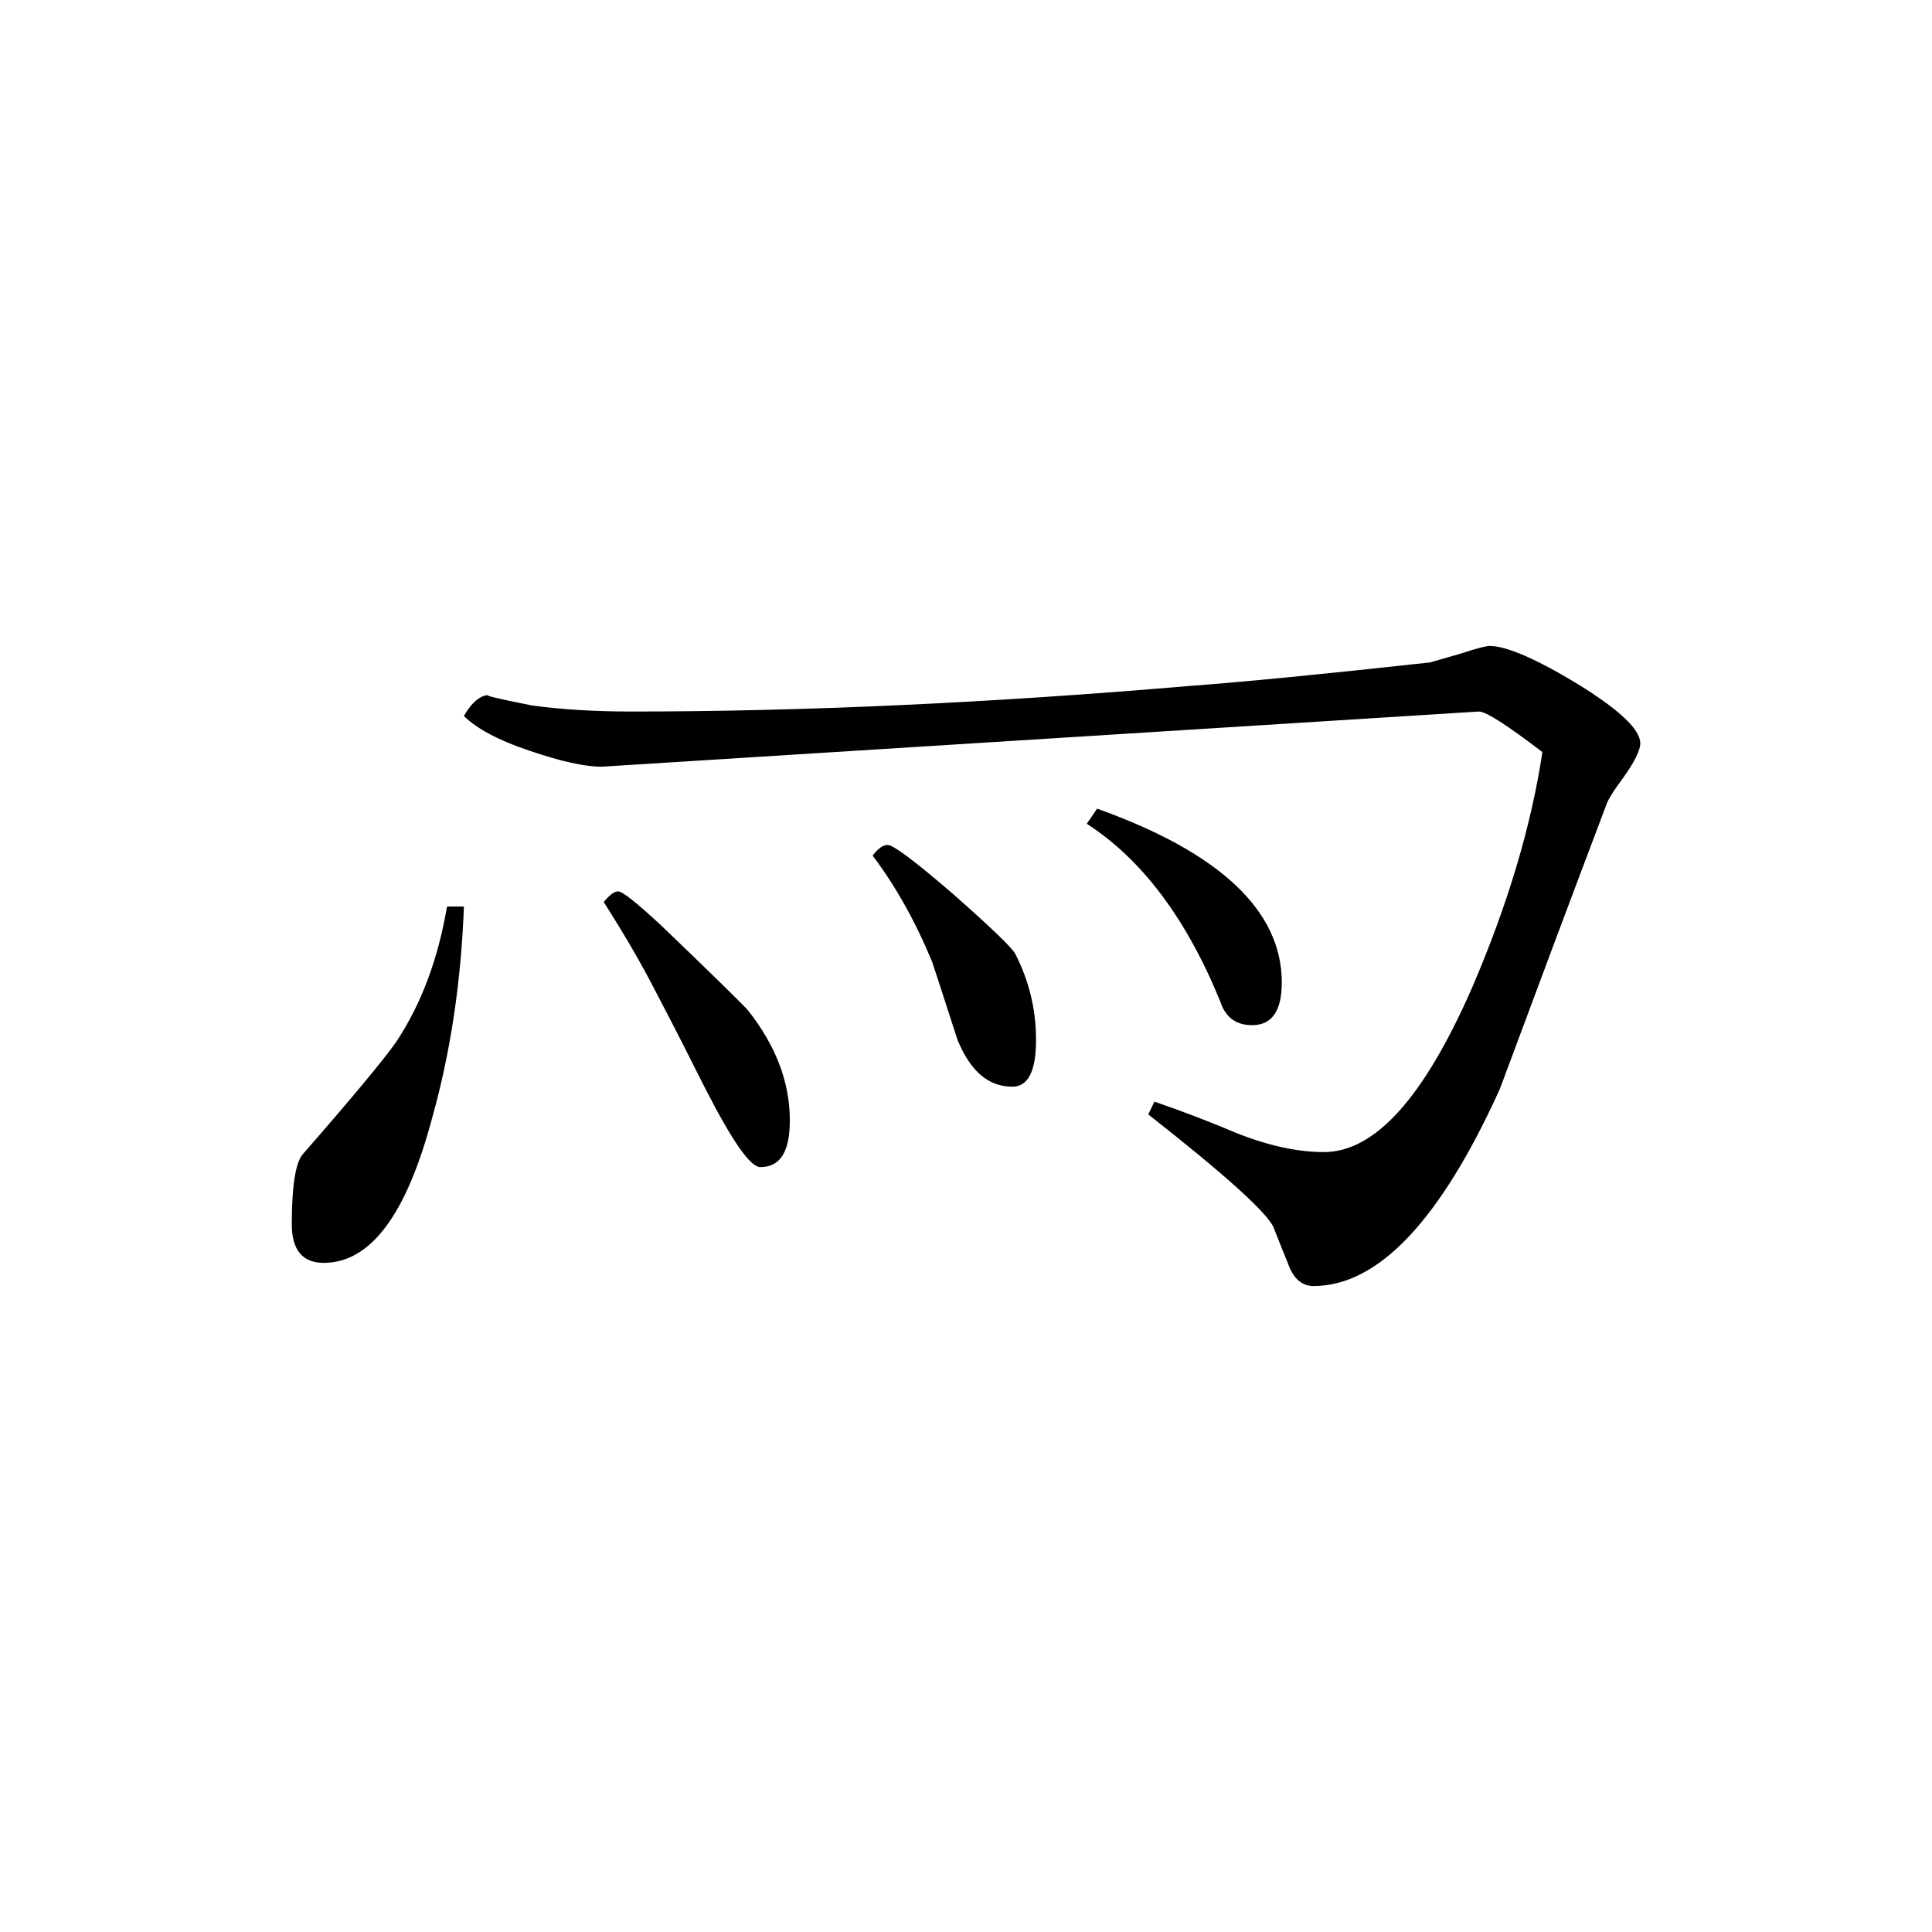
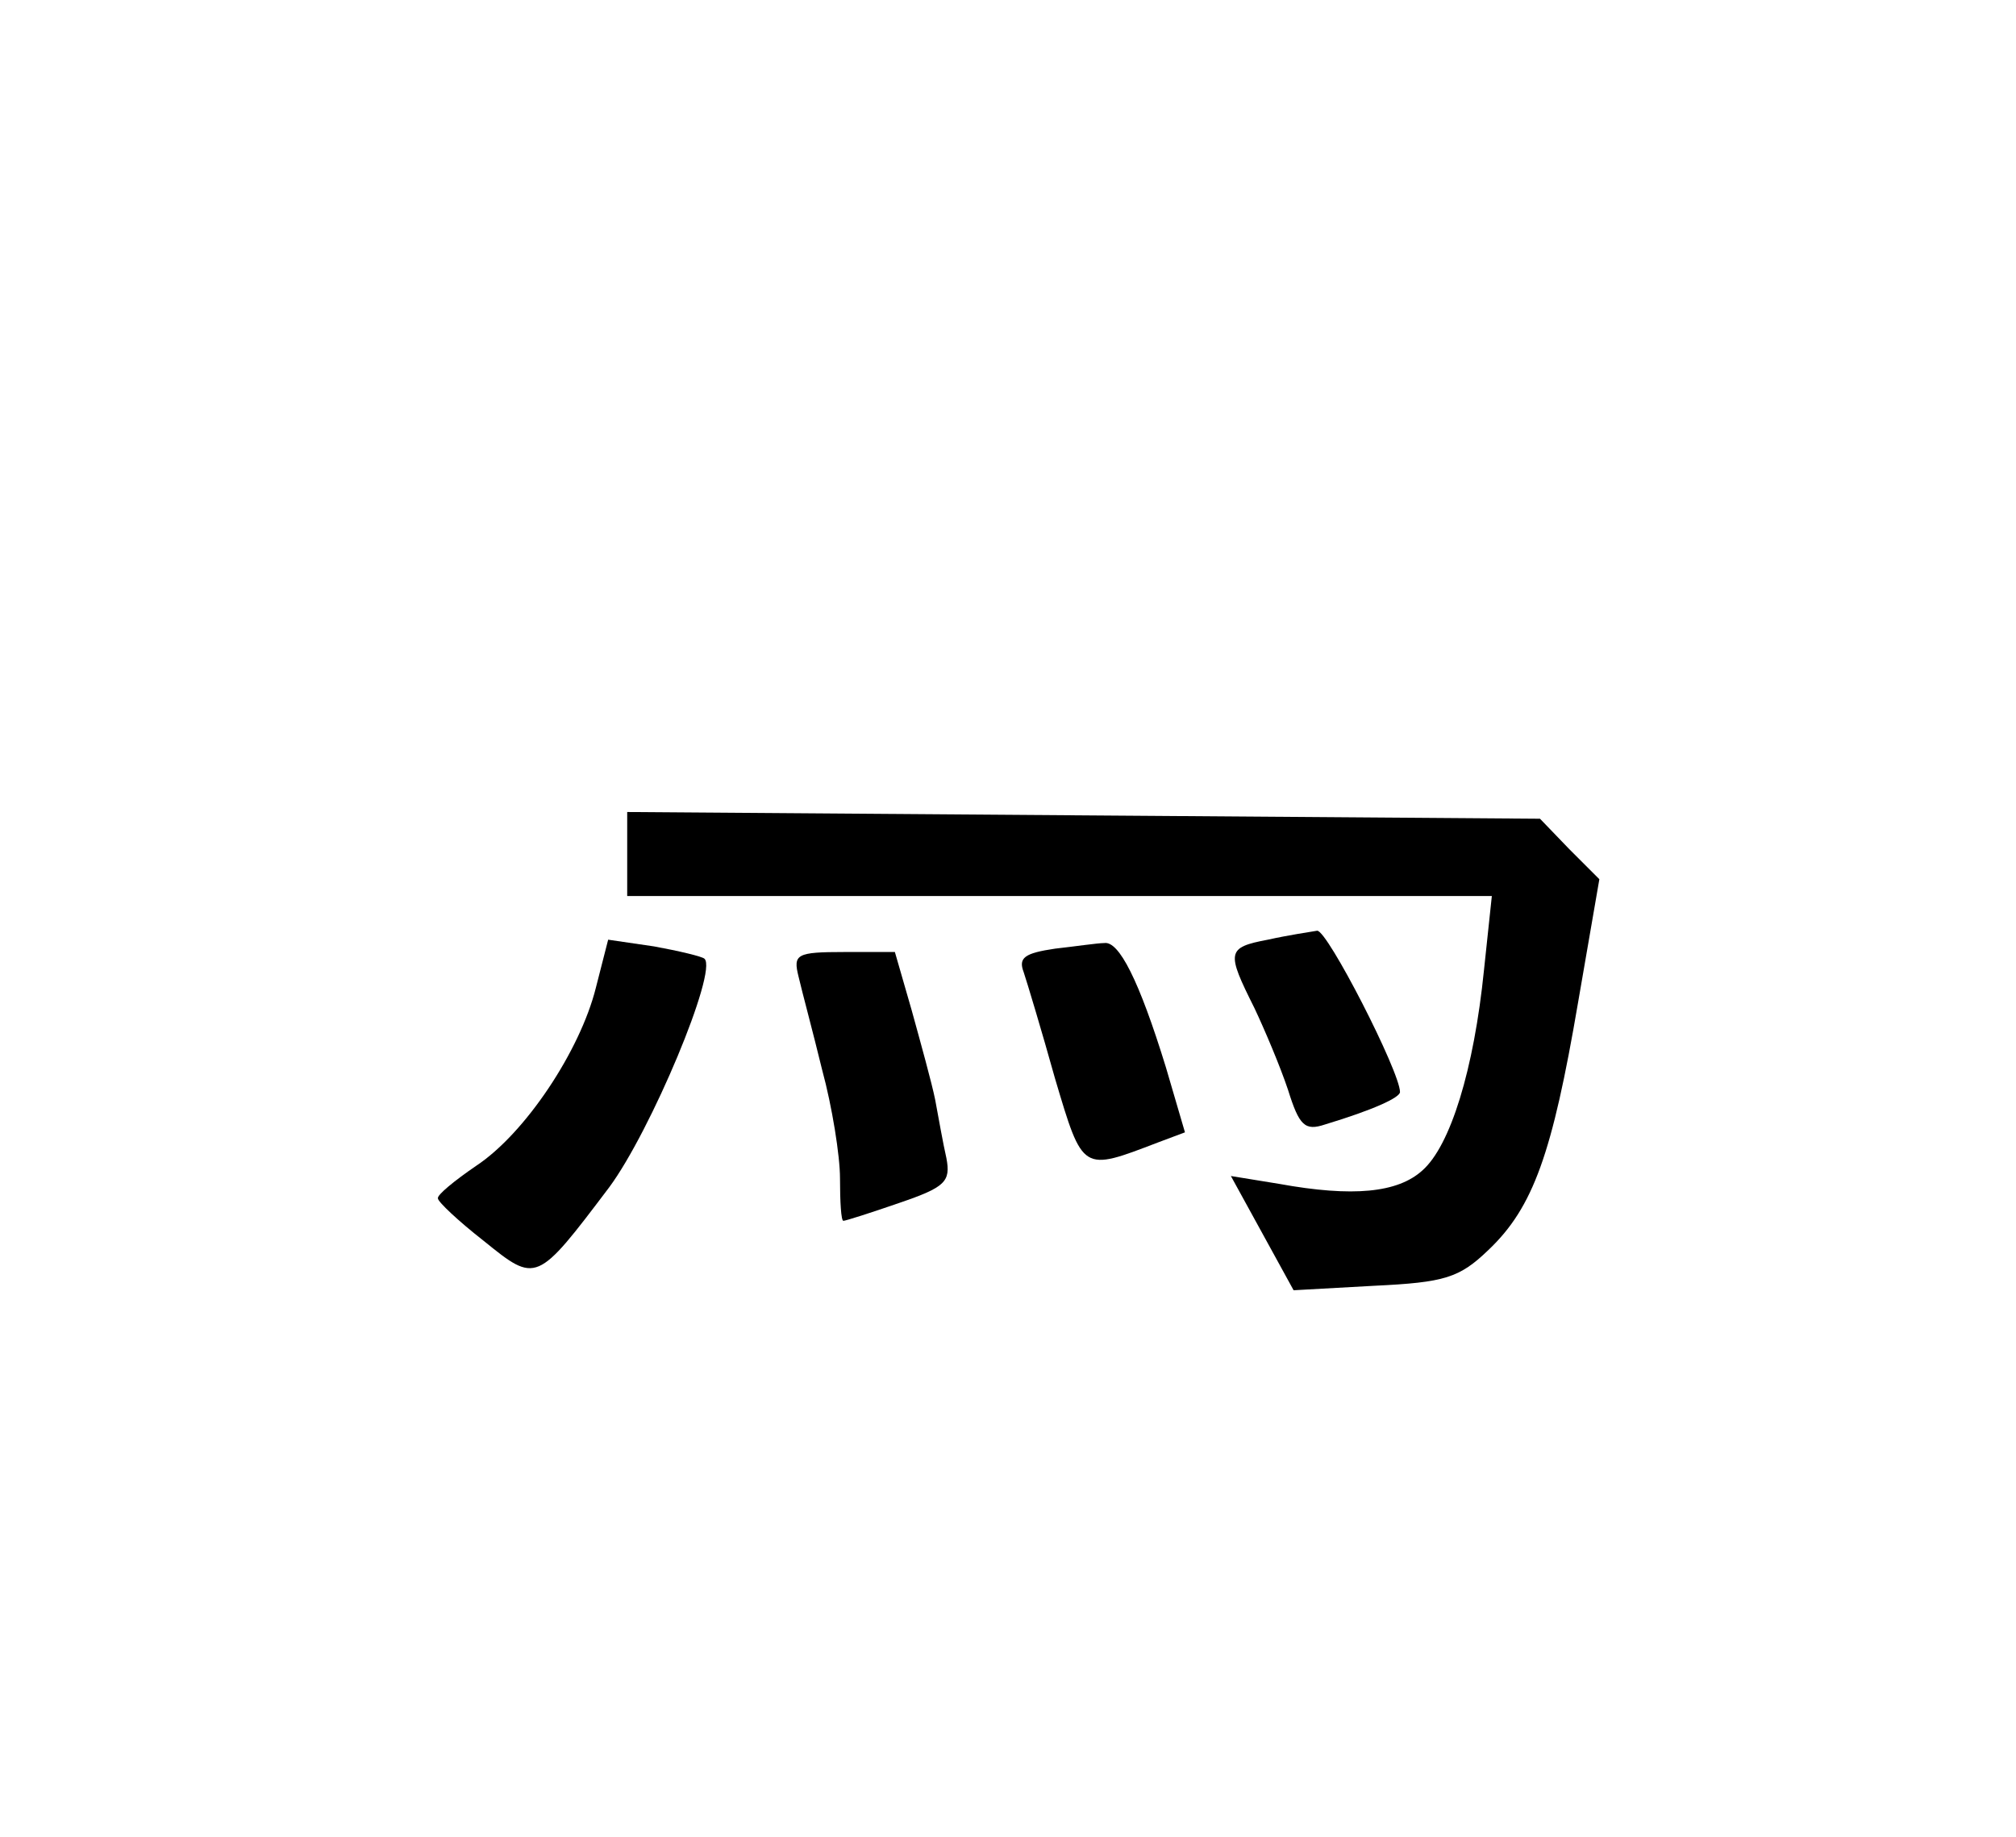
- <svg xmlns="http://www.w3.org/2000/svg" viewBox="4 4 32 32">
-   <path d="m25.23 20.277c0 .469-.164.703-.492.703-.258 0-.438-.125-.523-.383-.562-1.383-1.305-2.367-2.215-2.953l.172-.25c2.043.73 3.059 1.695 3.059 2.883zm5.938-3.965c0 .113-.09.297-.266.547-.184.246-.277.402-.297.473-.594 1.57-1.18 3.137-1.762 4.703-.984 2.172-2.012 3.266-3.09 3.266-.18 0-.328-.117-.414-.359-.094-.234-.18-.441-.25-.625-.137-.266-.828-.883-2.07-1.859l.102-.211c.469.16.926.336 1.367.523.543.215 1.023.312 1.438.312.852 0 1.664-.91 2.461-2.734.594-1.383.977-2.68 1.16-3.891-.582-.445-.934-.672-1.051-.672l-14.531.914c-.289 0-.68-.09-1.199-.266-.512-.172-.875-.367-1.082-.574.133-.234.281-.348.422-.348-.121 0 .113.055.695.172.469.066 1.023.102 1.652.102 2.855 0 5.934-.141 9.23-.422.891-.066 2.223-.195 4.004-.391.074-.02.238-.07.512-.148.27-.09.422-.125.473-.125.277 0 .766.211 1.457.629.684.422 1.039.75 1.039.984zm-10.008 4.91c0 .523-.133.777-.391.777-.398 0-.695-.254-.91-.777-.145-.441-.281-.875-.422-1.297-.281-.676-.609-1.258-.984-1.754.094-.121.176-.176.25-.176.094 0 .453.27 1.074.805.617.543.957.871 1.031.984.234.449.352.93.352 1.438zm-4.078 1.336c0 .52-.16.773-.488.773-.168 0-.465-.43-.91-1.297-.262-.52-.527-1.047-.809-1.582-.277-.543-.578-1.043-.875-1.512.094-.113.172-.176.238-.176.074 0 .309.191.711.562.859.824 1.336 1.293 1.438 1.406.461.582.695 1.191.695 1.824zm-5.398-3.543c-.047 1.262-.227 2.438-.527 3.504-.426 1.602-1.02 2.398-1.797 2.398-.348 0-.527-.215-.527-.637 0-.637.062-1.02.18-1.16.816-.934 1.332-1.555 1.547-1.859.422-.637.695-1.375.844-2.246zm0 0" />
+ <svg xmlns="http://www.w3.org/2000/svg" version="1.0" viewBox="-20 -35 180 164" preserveAspectRatio="xMidYMid meet">
+   <g transform="translate(0,120) scale(0.1,-0.1)" fill="#000000" stroke="none">
+     <path d="M360 788 l0 -38 386 0 386 0 -7 -66 c-9 -89 -30 -157 -55 -179 -22 -20 -62 -24 -128 -12 l-43 7 28 -51 28 -51 72 4 c63 3 76 7 102 32 40 38 57 86 80 221 l19 110 -27 27 -26 27 -408 3 -407 3 0 -37z" />
+     <path d="M932 711 c-37 -7 -37 -11 -12 -61 9 -19 23 -52 30 -73 10 -32 15 -37 33 -31 43 13 67 24 67 29 0 18 -65 145 -74 144 -6 -1 -26 -4 -44 -8z" />
+     <path d="M332 668 c-14 -56 -63 -130 -107 -159 -19 -13 -35 -26 -34 -29 0 -3 18 -20 41 -38 47 -38 47 -38 112 48 37 50 97 193 85 204 -2 2 -23 7 -45 11 l-41 6 -11 -43z" />
+     <path d="M742 703 c-27 -4 -33 -8 -28 -21 3 -9 16 -52 28 -95 25 -84 24 -83 92 -57 l24 9 -17 58 c-24 78 -42 113 -55 111 -6 0 -26 -3 -44 -5z" />
+     <path d="M513 678 c3 -13 13 -50 21 -83 9 -33 16 -77 16 -97 0 -21 1 -38 3 -38 2 0 24 7 50 16 41 14 46 19 42 40 -3 13 -7 36 -10 52 -3 15 -13 51 -21 80 l-15 52 -45 0 c-43 0 -46 -2 -41 -22z" />
+   </g>
</svg>
